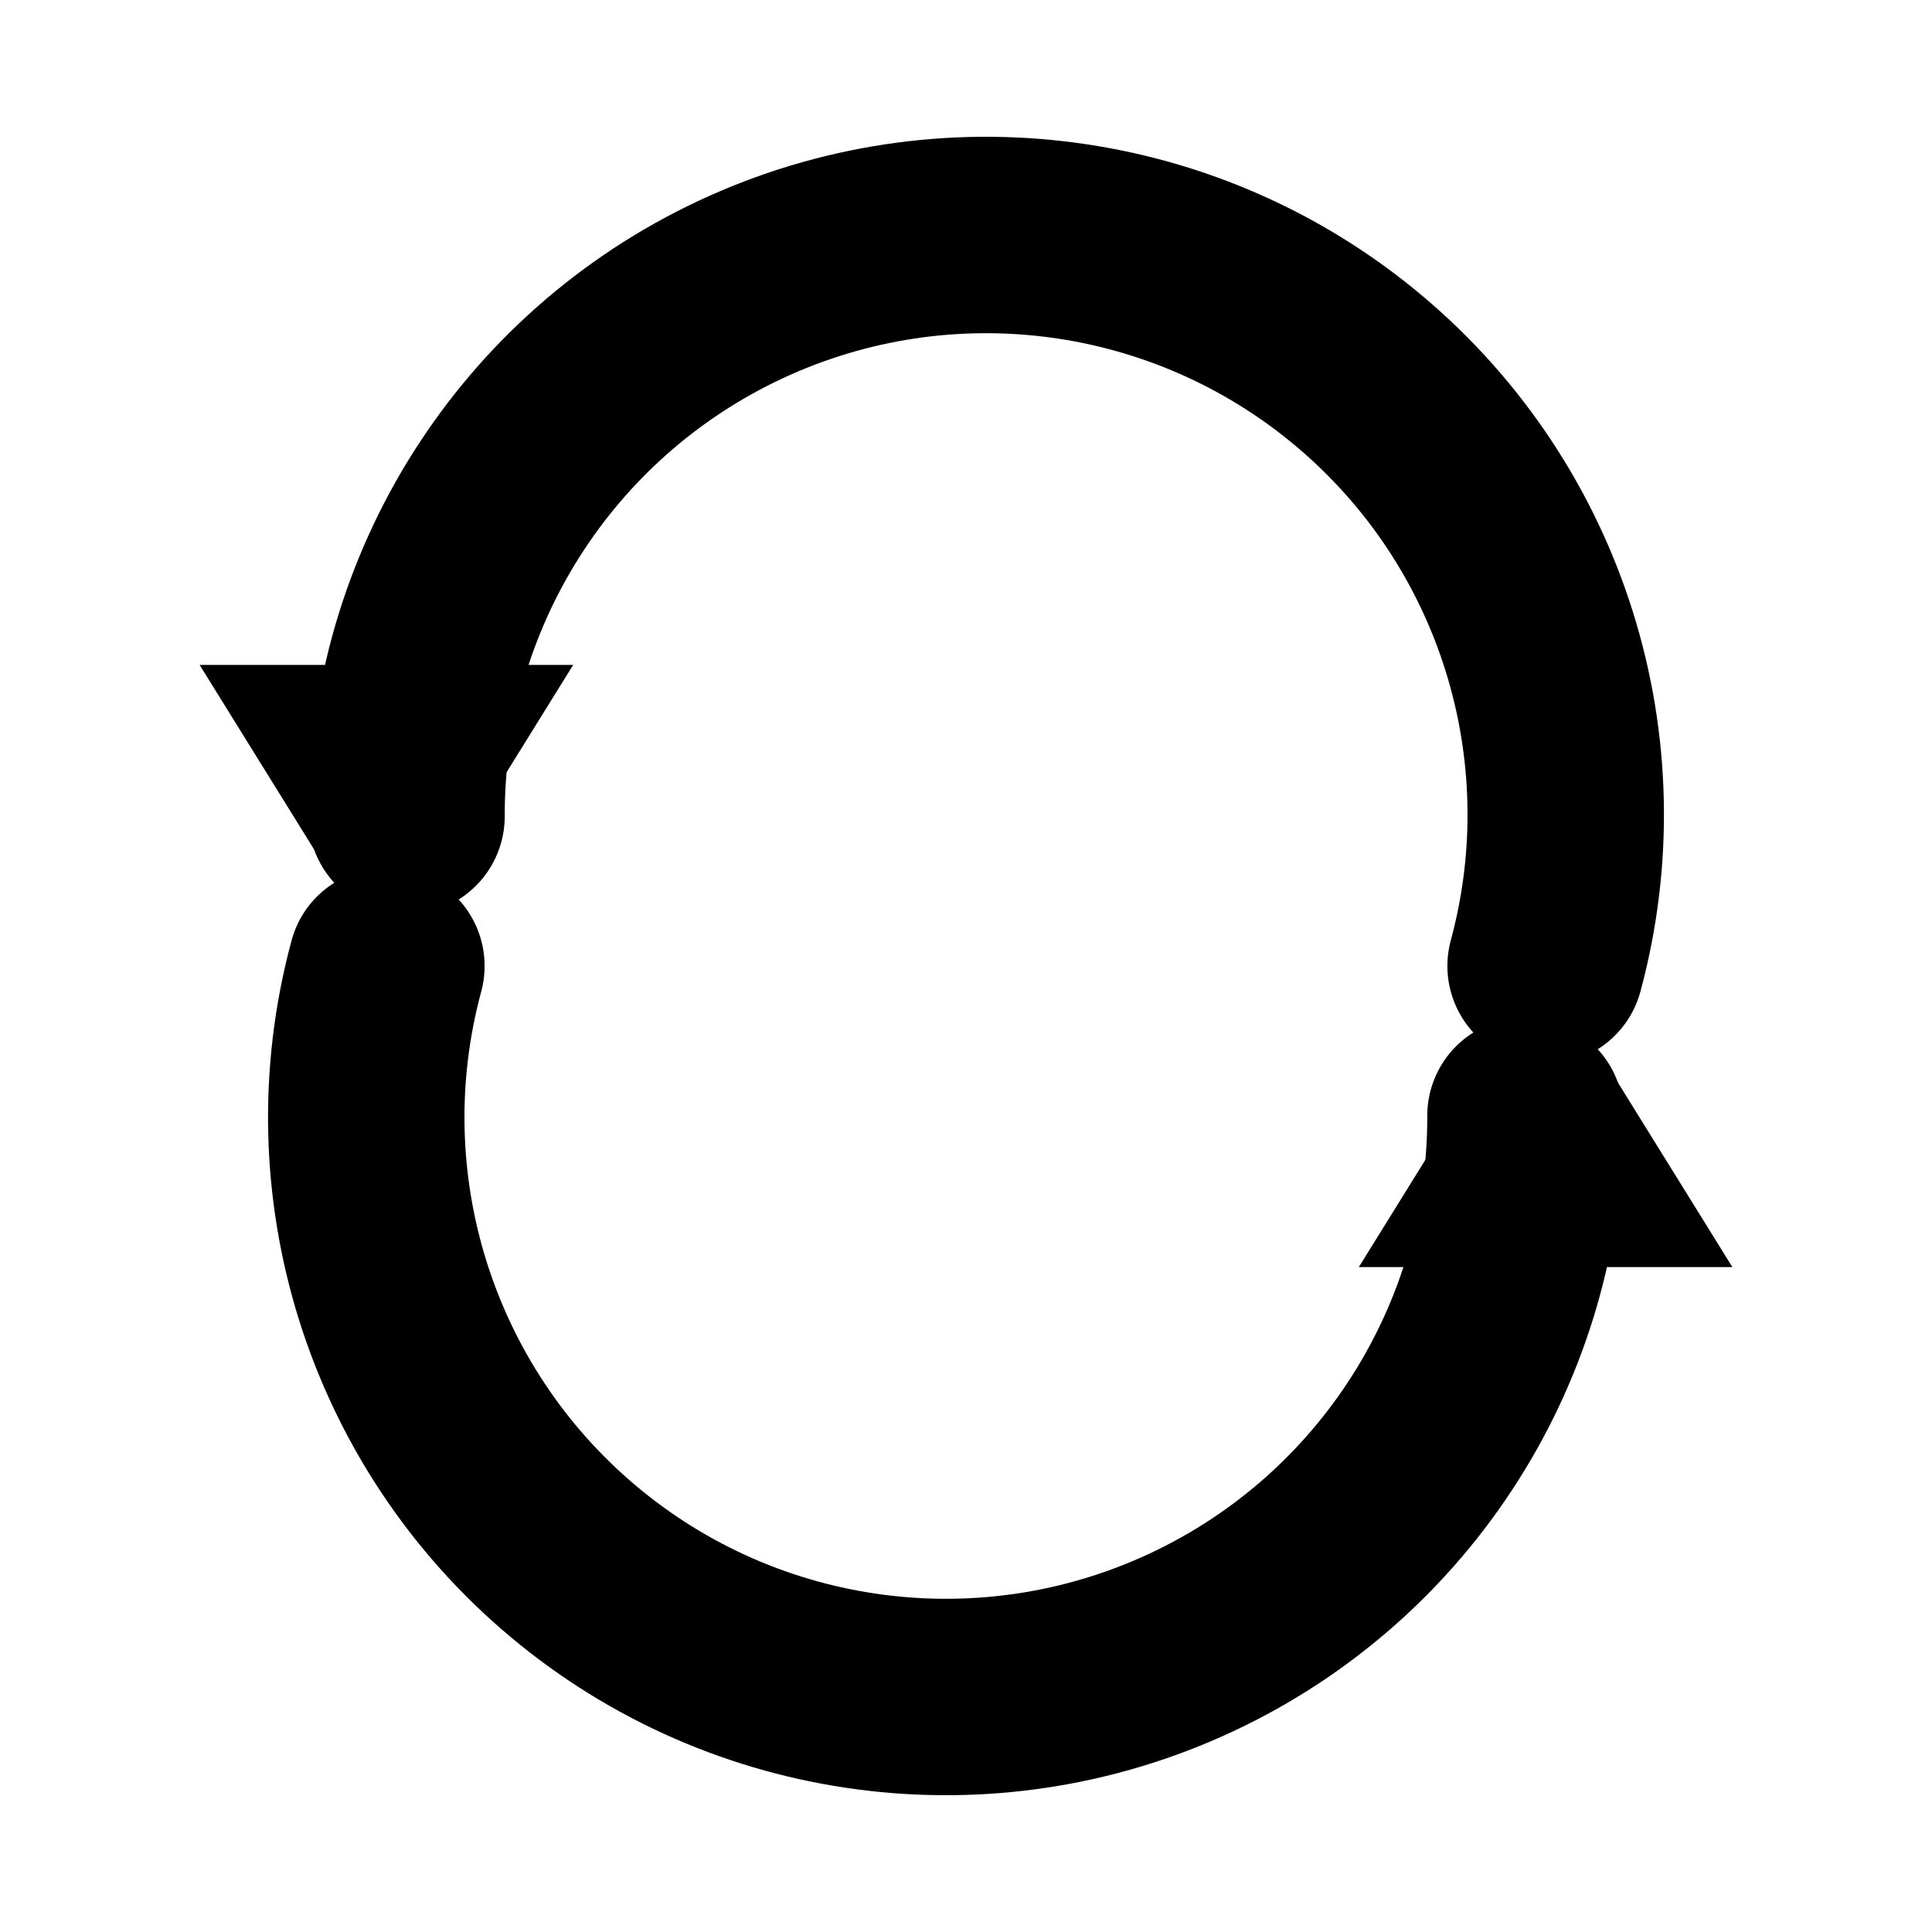
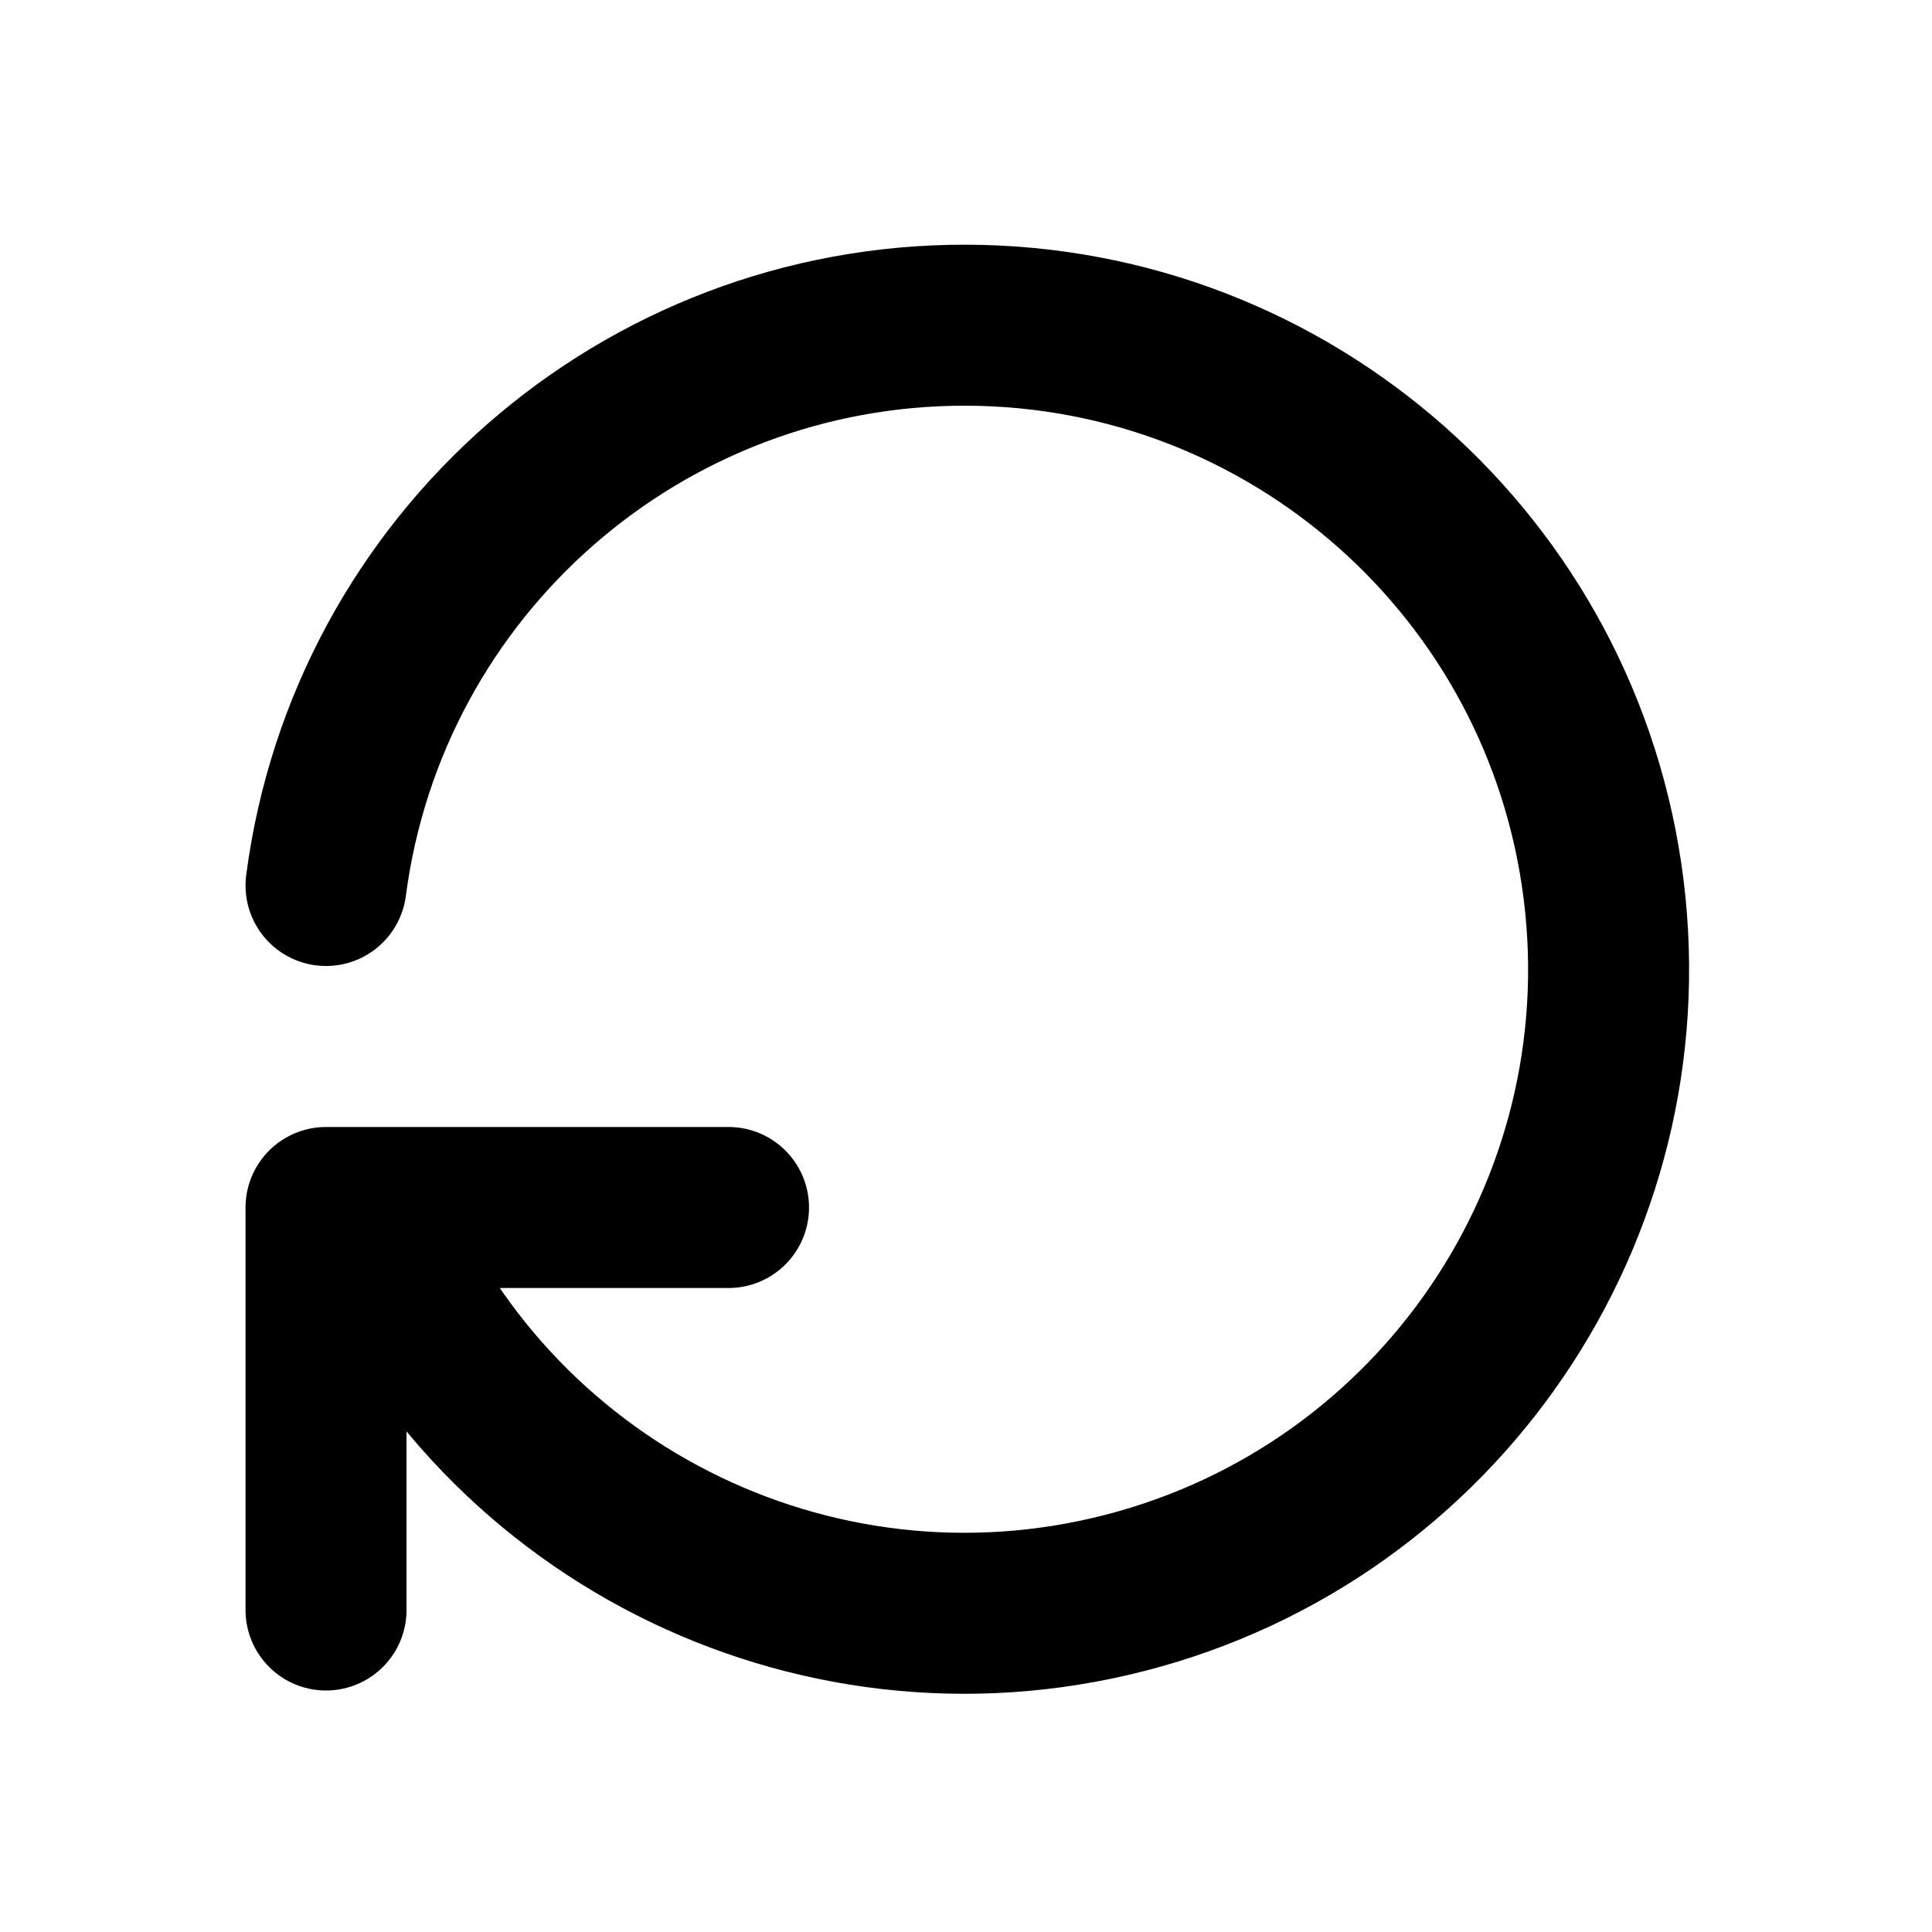
- <svg xmlns="http://www.w3.org/2000/svg" viewBox="0 0 24 24" fill="none" stroke="currentColor" stroke-linecap="round" stroke-linejoin="round">
-   <path d="M18.95 13.86 A7.2 7.2 0 1 1 4.8 12" stroke-width="2.44" />
-   <path d="M4.8 12 L7.12 8.26 L2.48 8.26 Z" fill="currentColor" stroke="none" />
-   <path d="M5.05 10.14 A7.2 7.2 0 1 1 19.2 12" stroke-width="2.44" />
-   <path d="M19.2 12 L16.88 15.74 L21.52 15.74 Z" fill="currentColor" stroke="none" />
+ <svg xmlns="http://www.w3.org/2000/svg" viewBox="0 0 24 24" fill="none" stroke="currentColor" stroke-width="2" stroke-linecap="round" stroke-linejoin="round">
+   <path d="M4.05 11a8 8 0 1 1 .5 4m-.5 5v-5h5" />
</svg>
